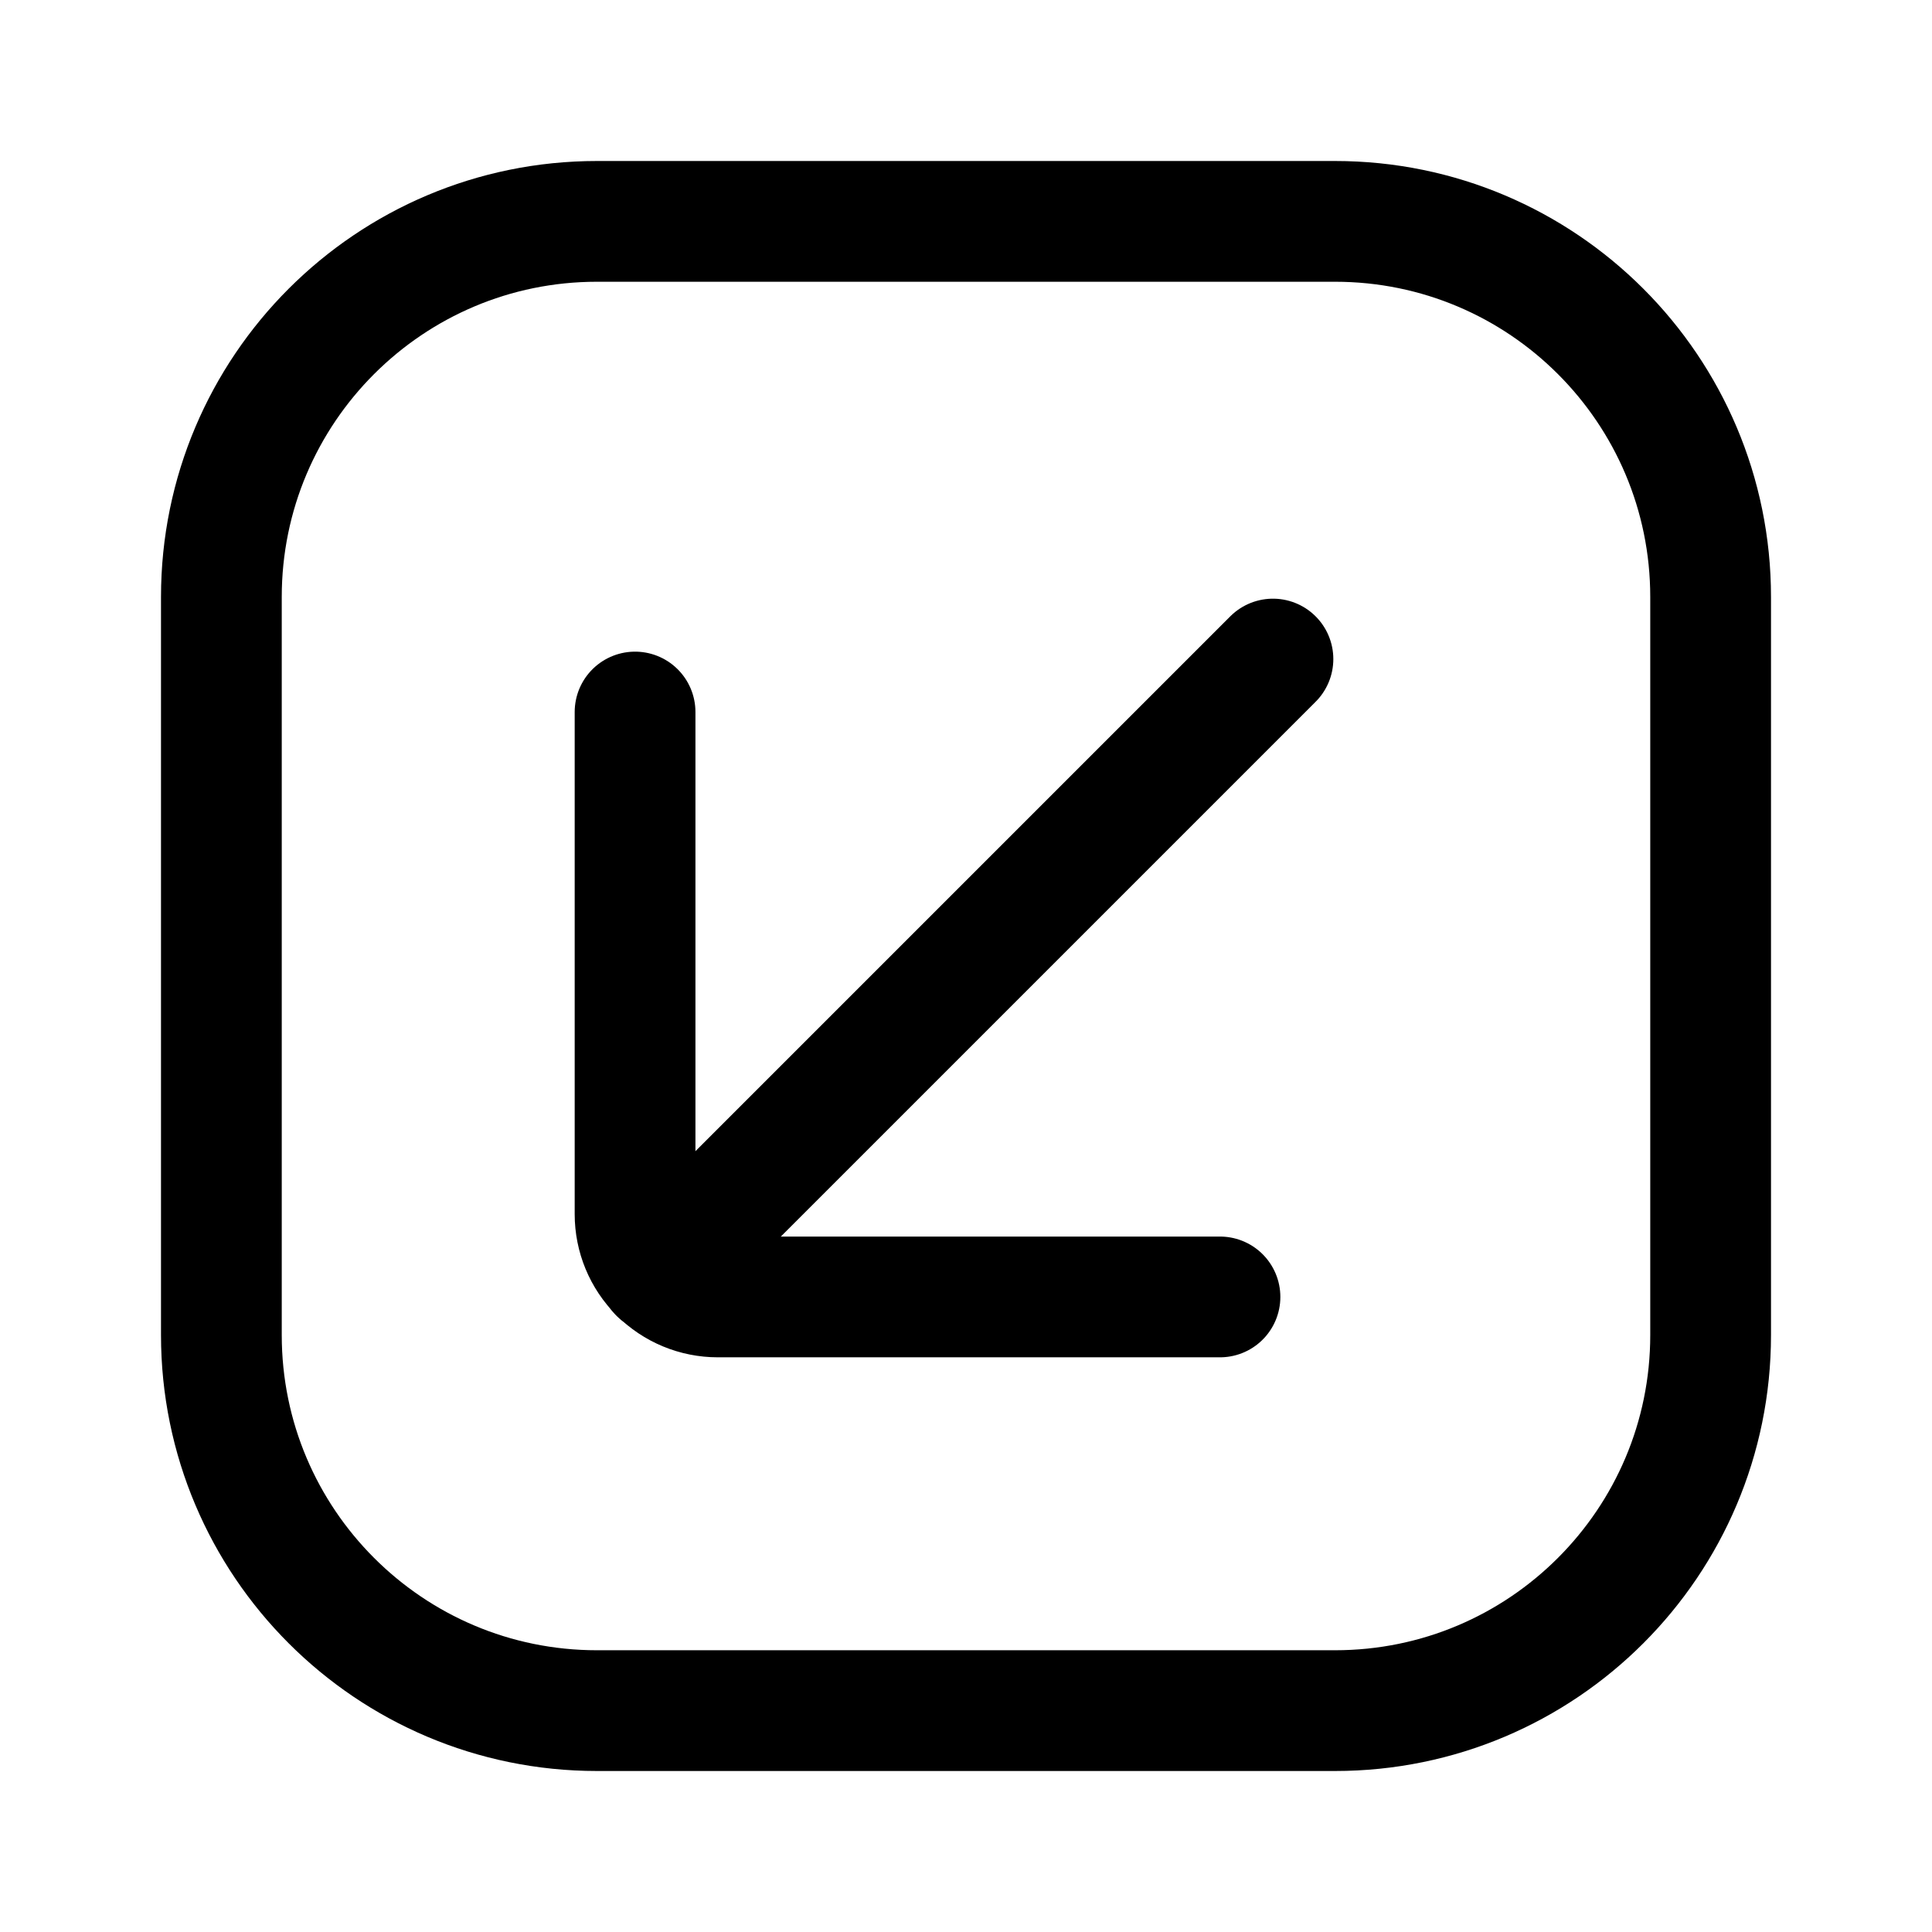
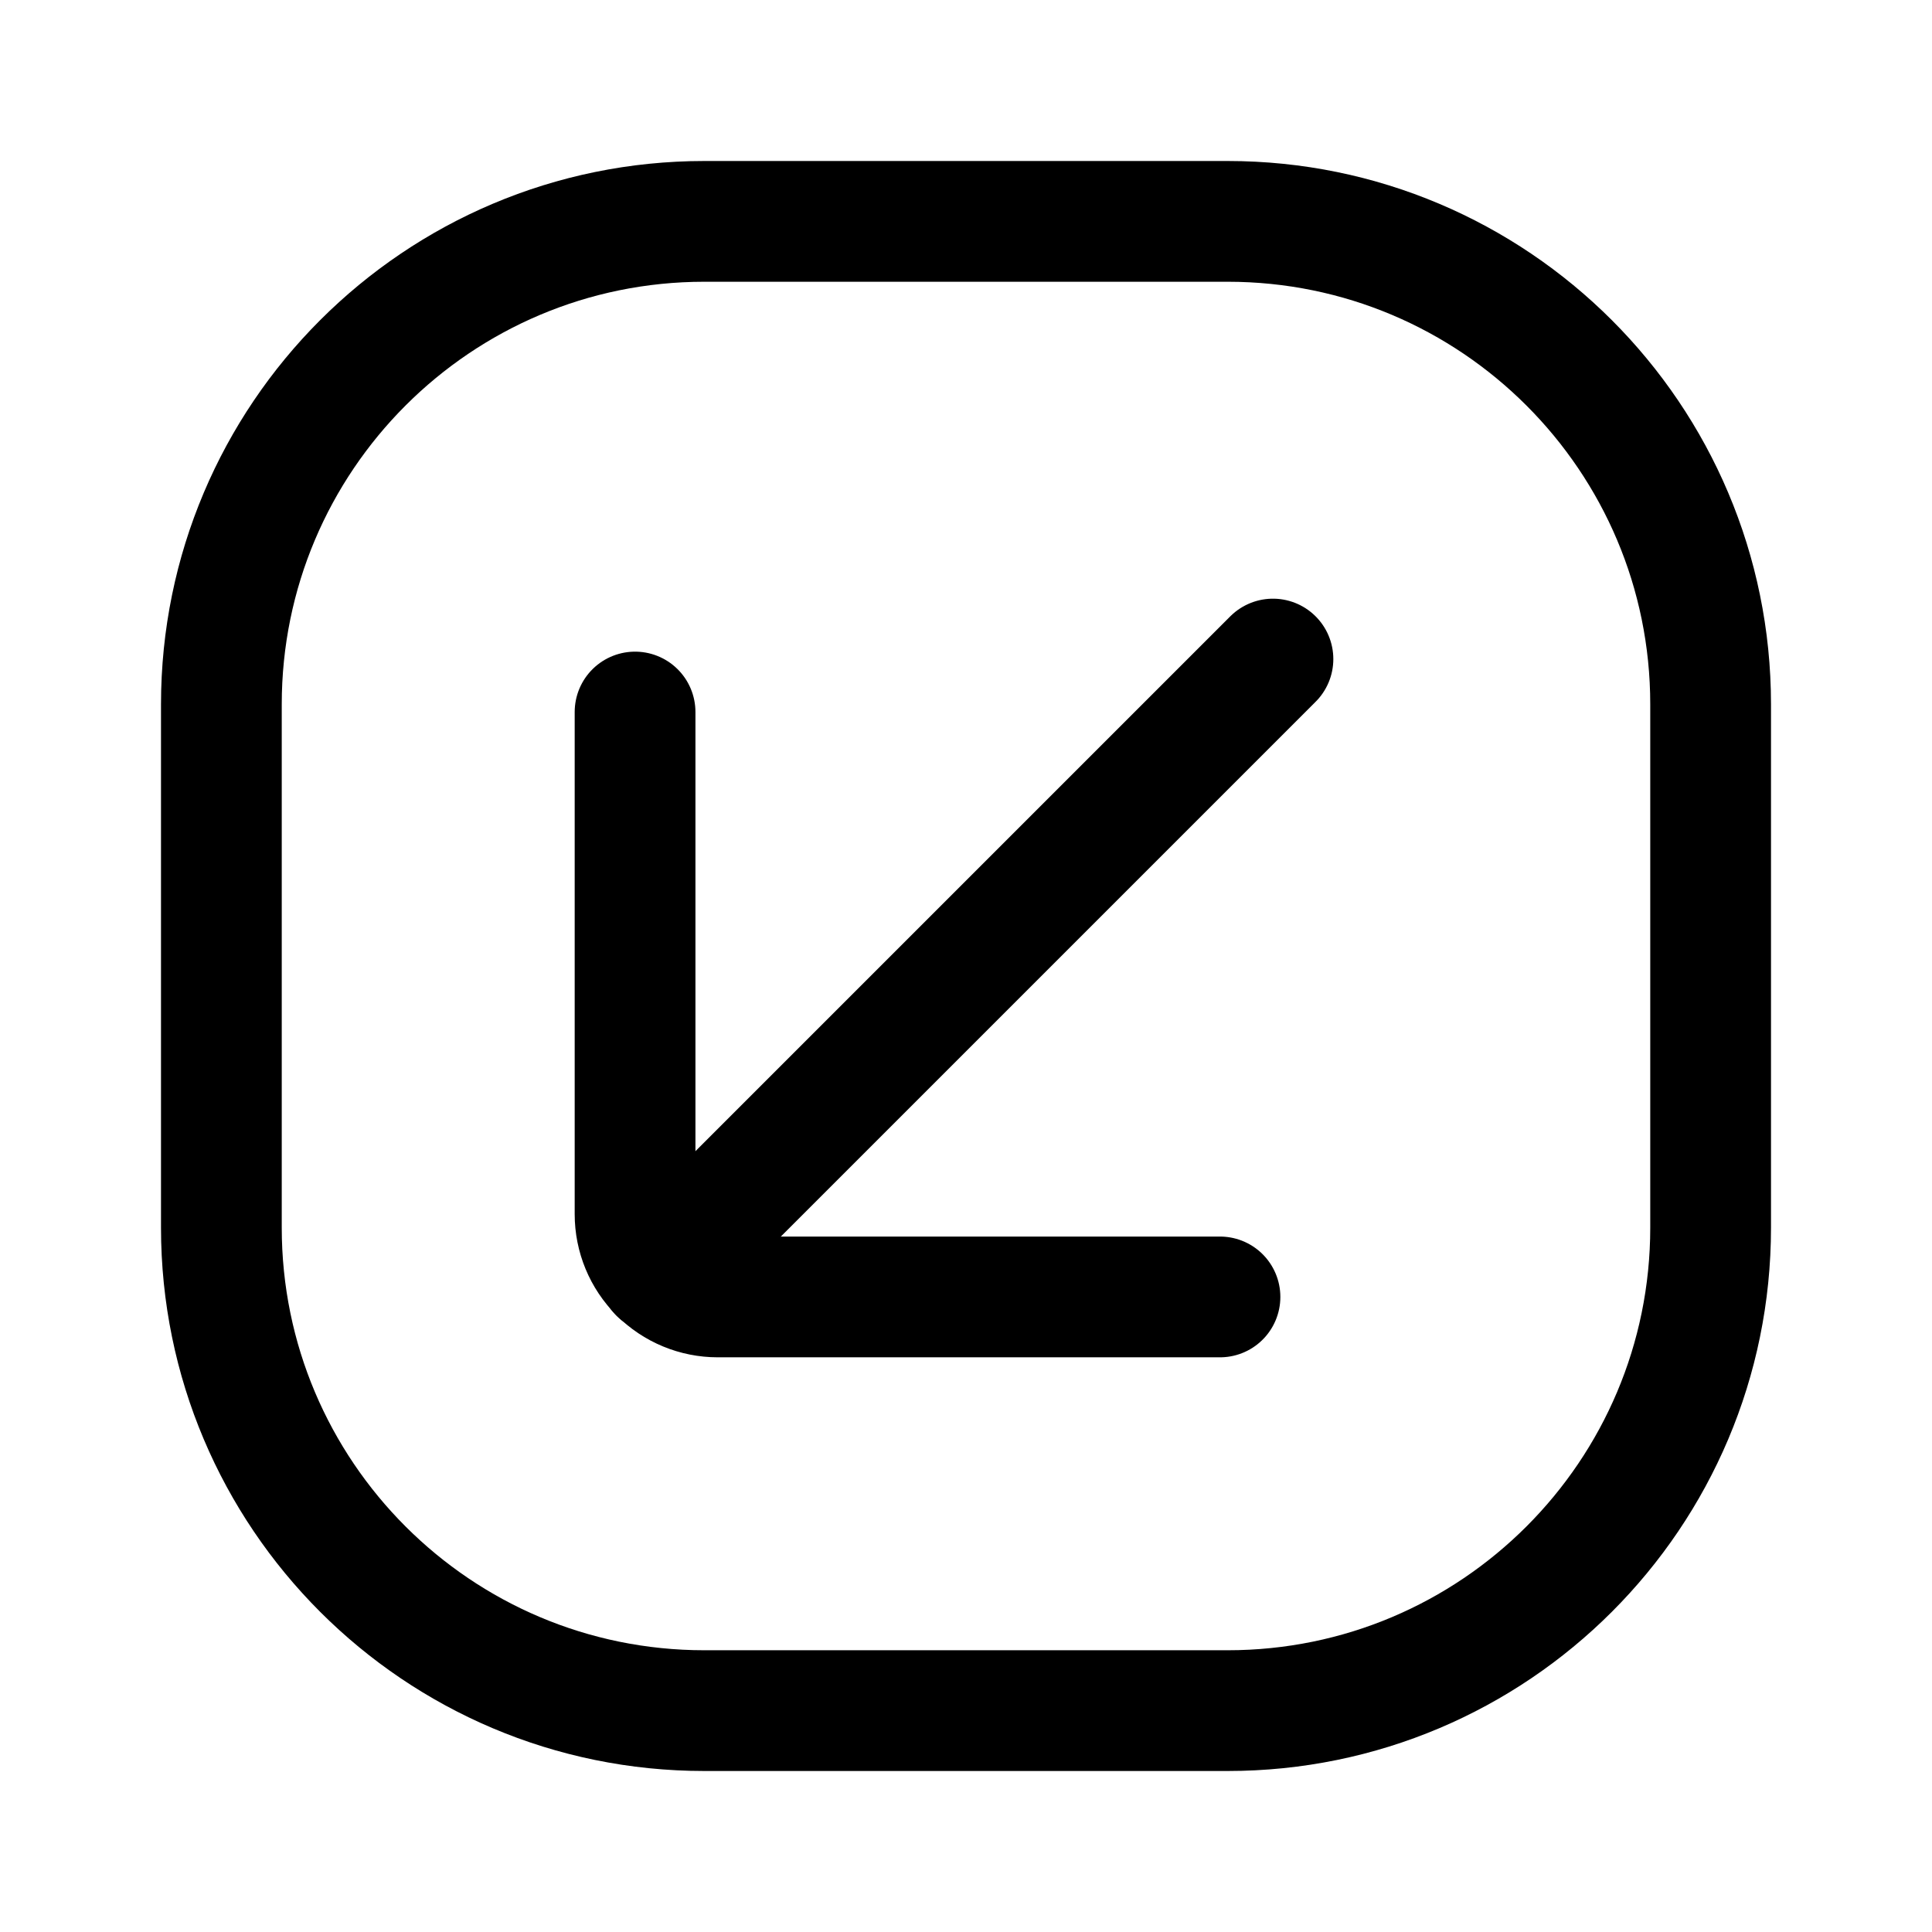
<svg xmlns="http://www.w3.org/2000/svg" viewBox="0 0 24 24" fill="none">
  <path d="M8.187 15.813L15.813 8.187" stroke="currentColor" stroke-width="1.5" stroke-miterlimit="10" stroke-linecap="round" />
-   <path d="M7.889 8.845V15.083C7.889 15.356 7.997 15.617 8.19 15.81C8.383 16.003 8.644 16.111 8.917 16.111H15.155" stroke="currentColor" stroke-width="1.5" stroke-linecap="round" stroke-linejoin="round" />
-   <path d="M16.584 2.75H7.416C4.839 2.75 2.75 4.839 2.75 7.416V16.584C2.75 19.161 4.839 21.25 7.416 21.25H16.584C19.161 21.25 21.25 19.161 21.25 16.584V7.416C21.25 4.839 19.161 2.75 16.584 2.75Z" stroke="currentColor" stroke-width="1.5" stroke-linecap="round" stroke-linejoin="round" />
+   <path d="M7.889 8.845V15.083C7.889 15.356 7.997 15.617 8.19 15.81C8.382 16.003 8.644 16.111 8.916 16.111H15.155" stroke="currentColor" stroke-width="1.5" stroke-linecap="round" stroke-linejoin="round" />
+   <rect x="2.75" y="2.75" width="18.5" height="18.5" rx="6" stroke="currentColor" stroke-width="1.5" />
</svg>
